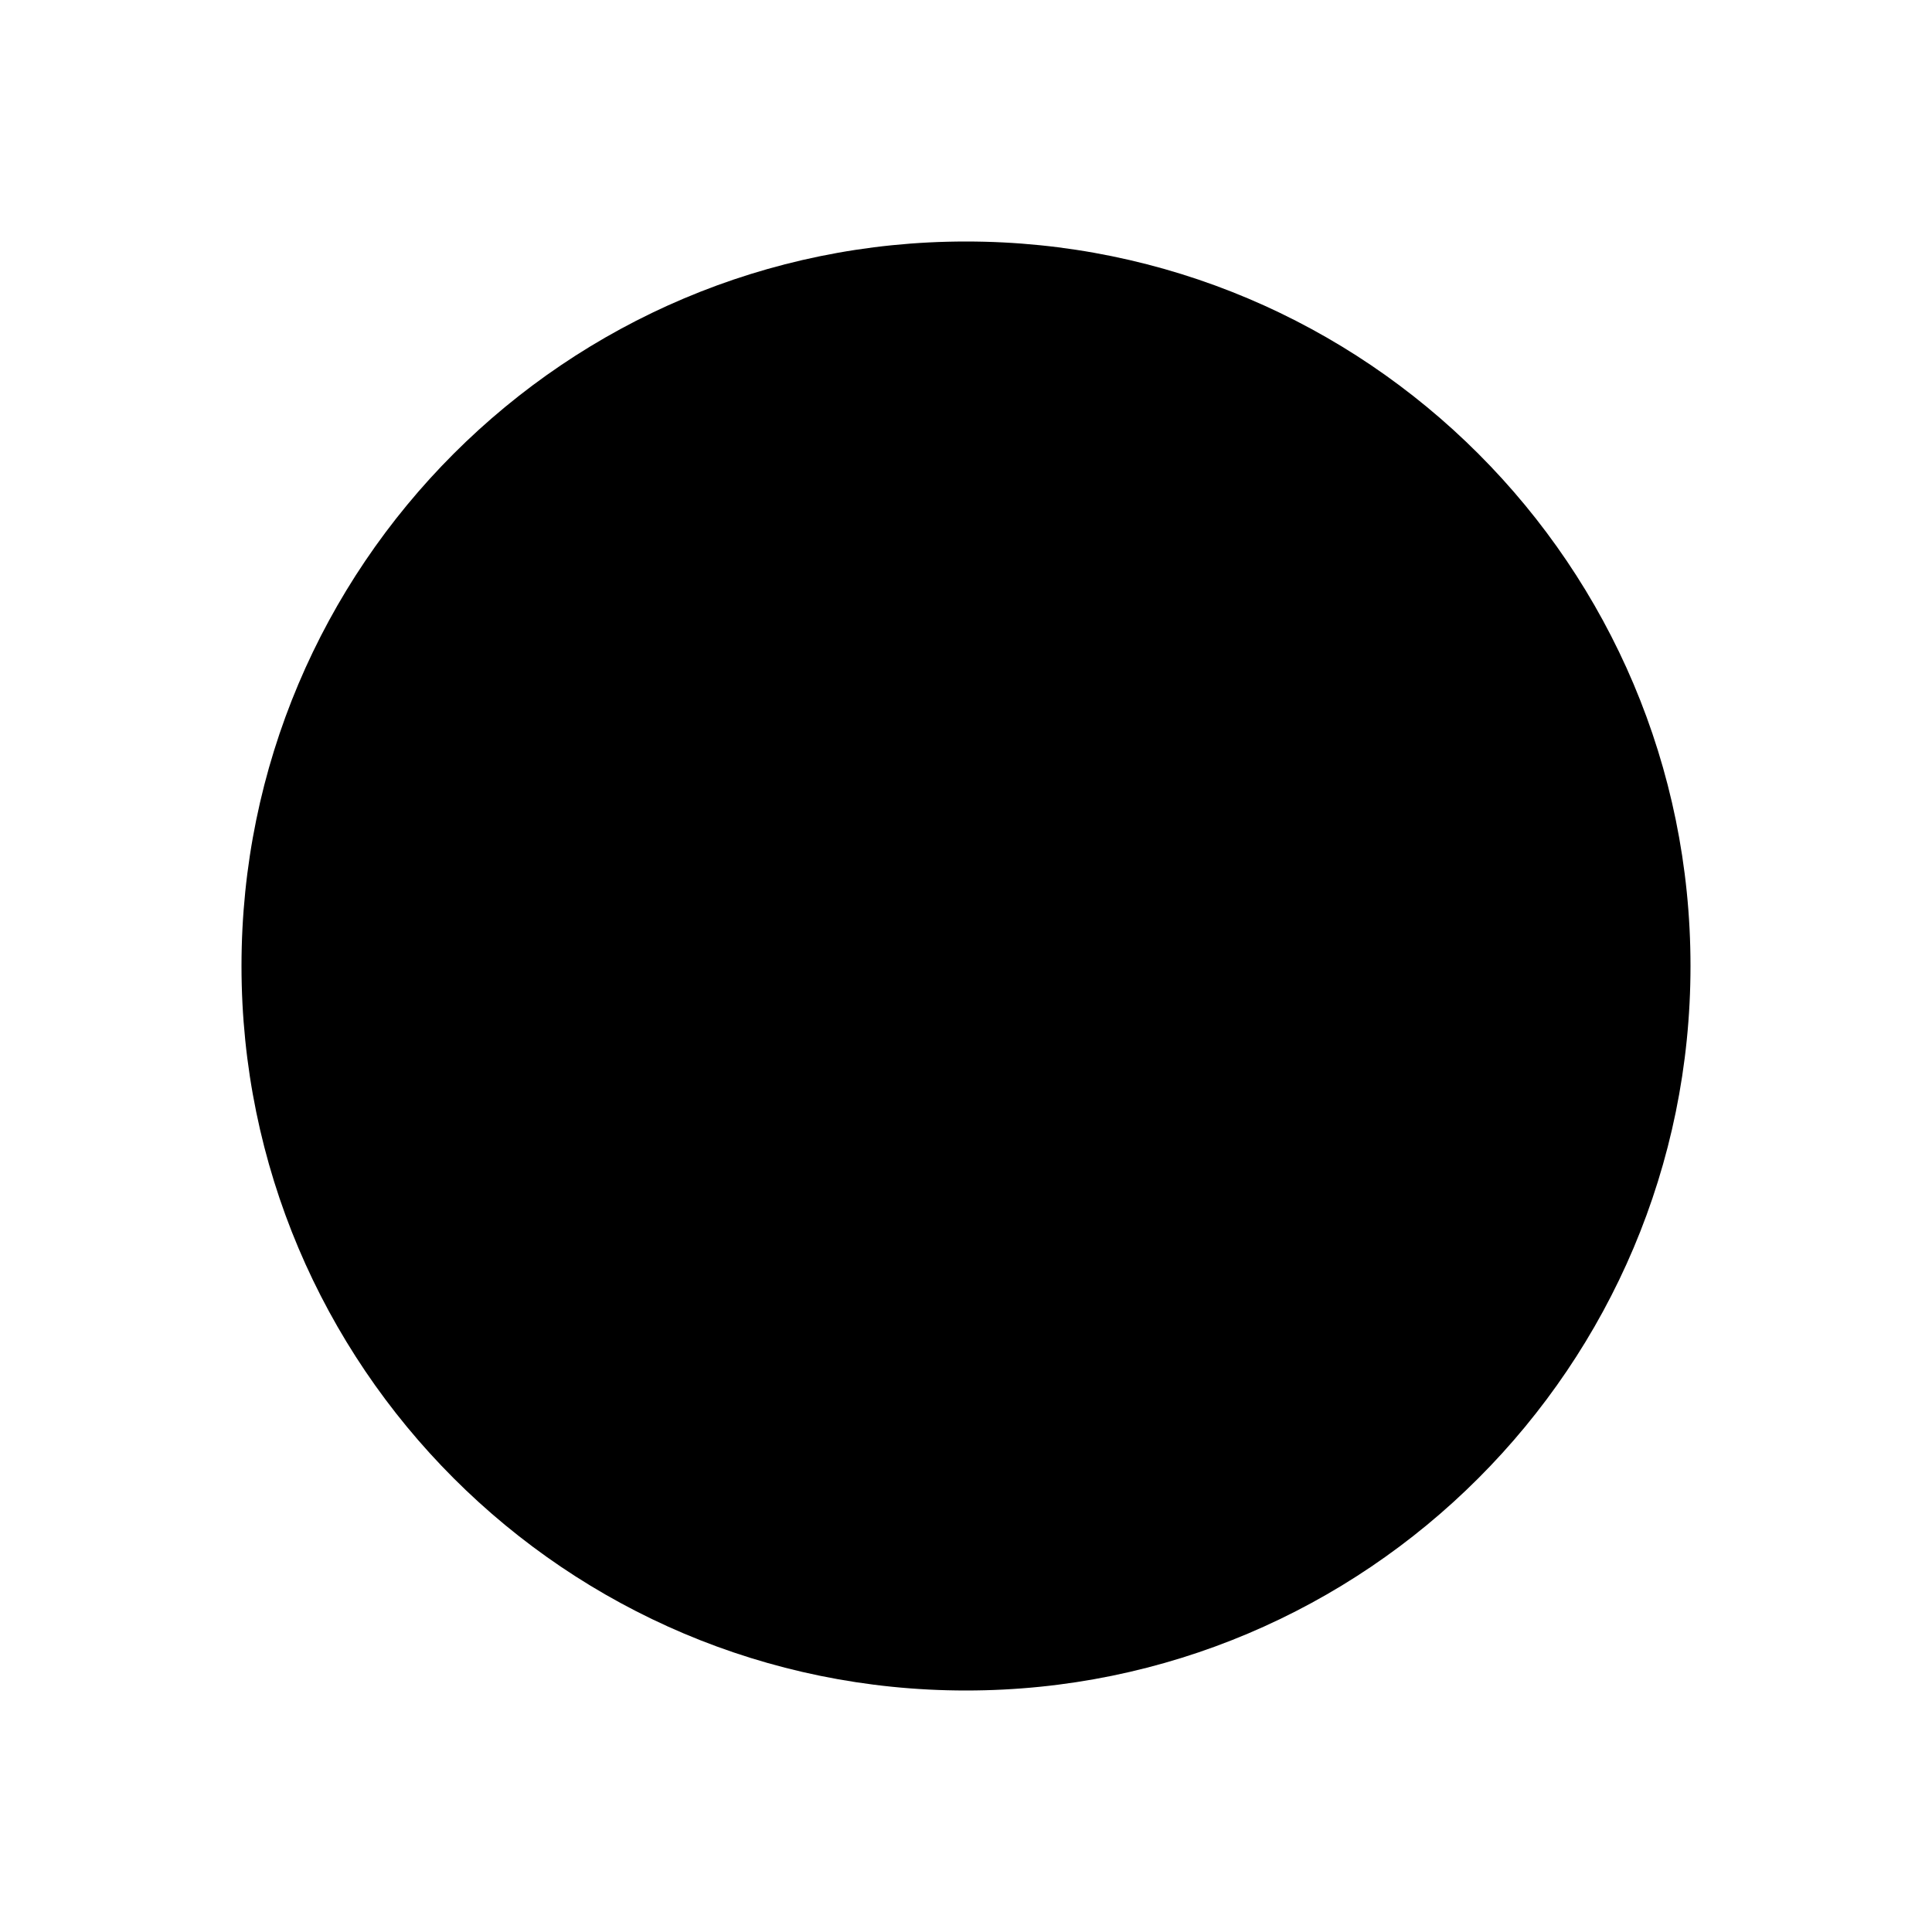
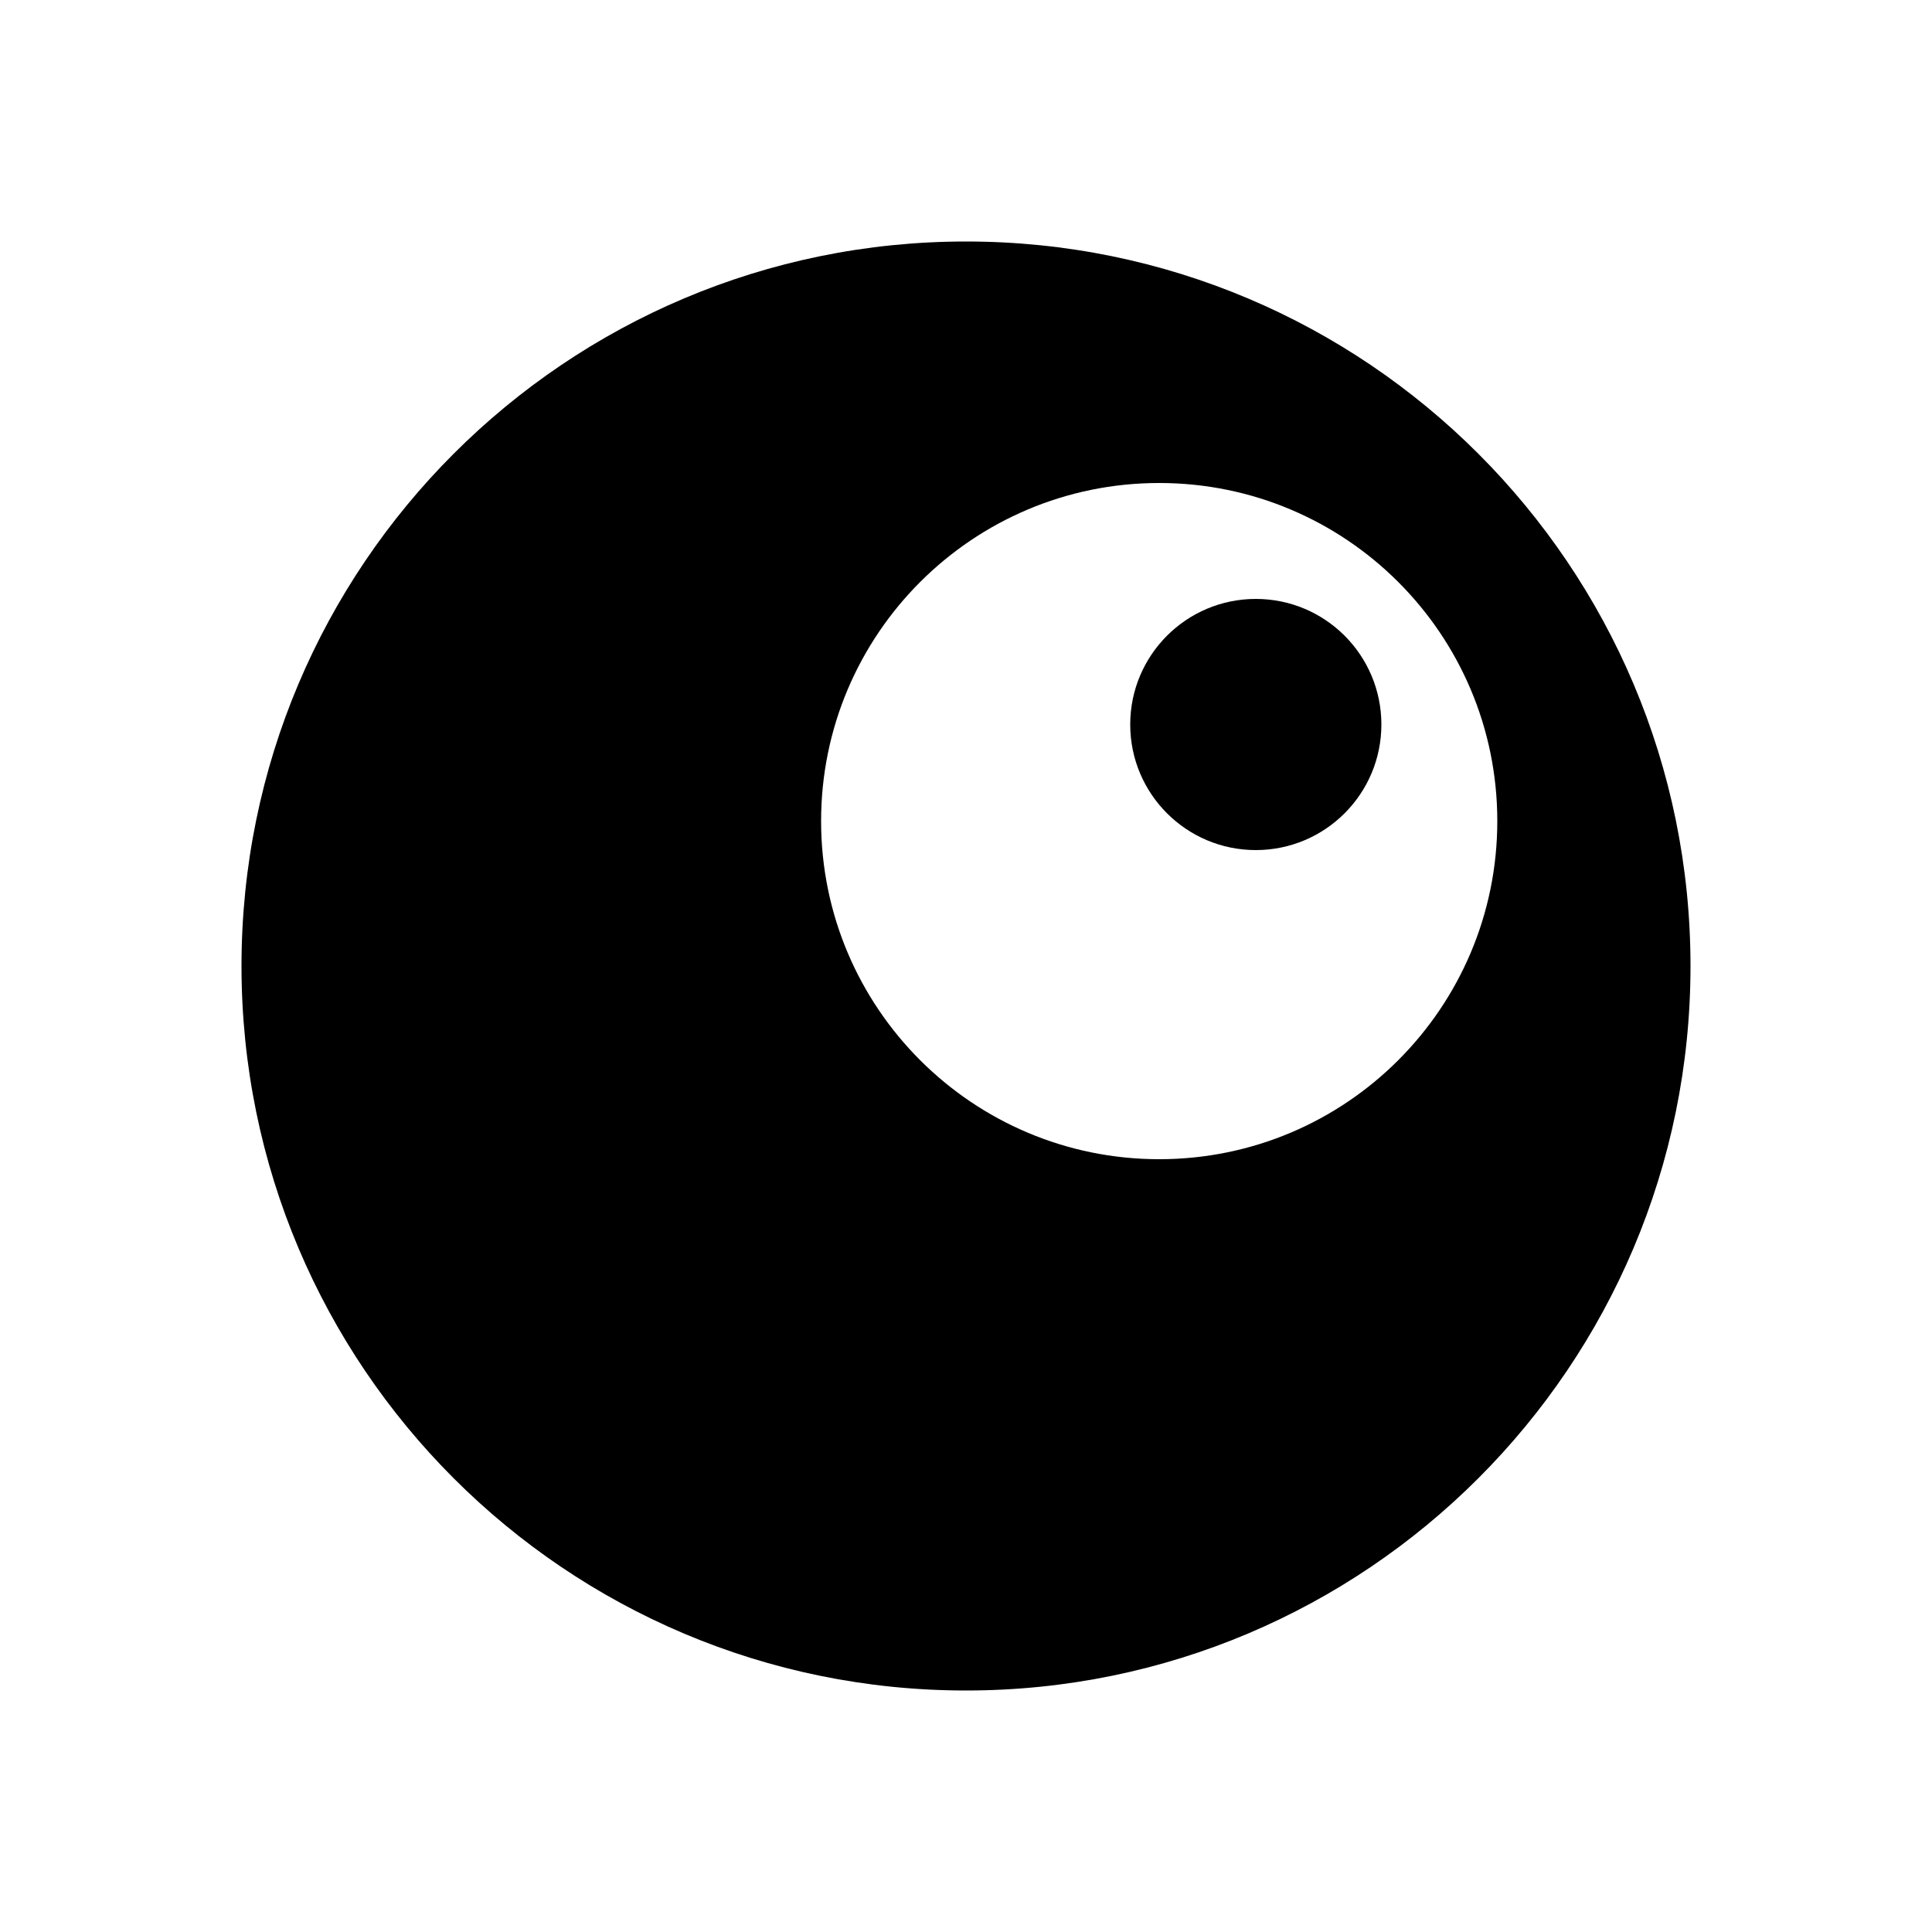
- <svg viewBox="0 0 40 40">
-   <circle cx="20" cy="20" r="15" fill="currentColor" />
-   <circle cx="24" cy="17" r="7" fill="oklch(0.2 0.03 265)" />
+ <svg xmlns="http://www.w3.org/2000/svg" viewBox="0 0 40 40">
+   <path fill="currentColor" fill-rule="evenodd" d="M5 20a15 15 0 1 0 30 0a15 15 0 1 0-30 0zM17 17a7 7 0 1 0 14 0a7 7 0 1 0-14 0z" />
  <circle cx="26" cy="15" r="2.6" fill="currentColor" />
</svg>
